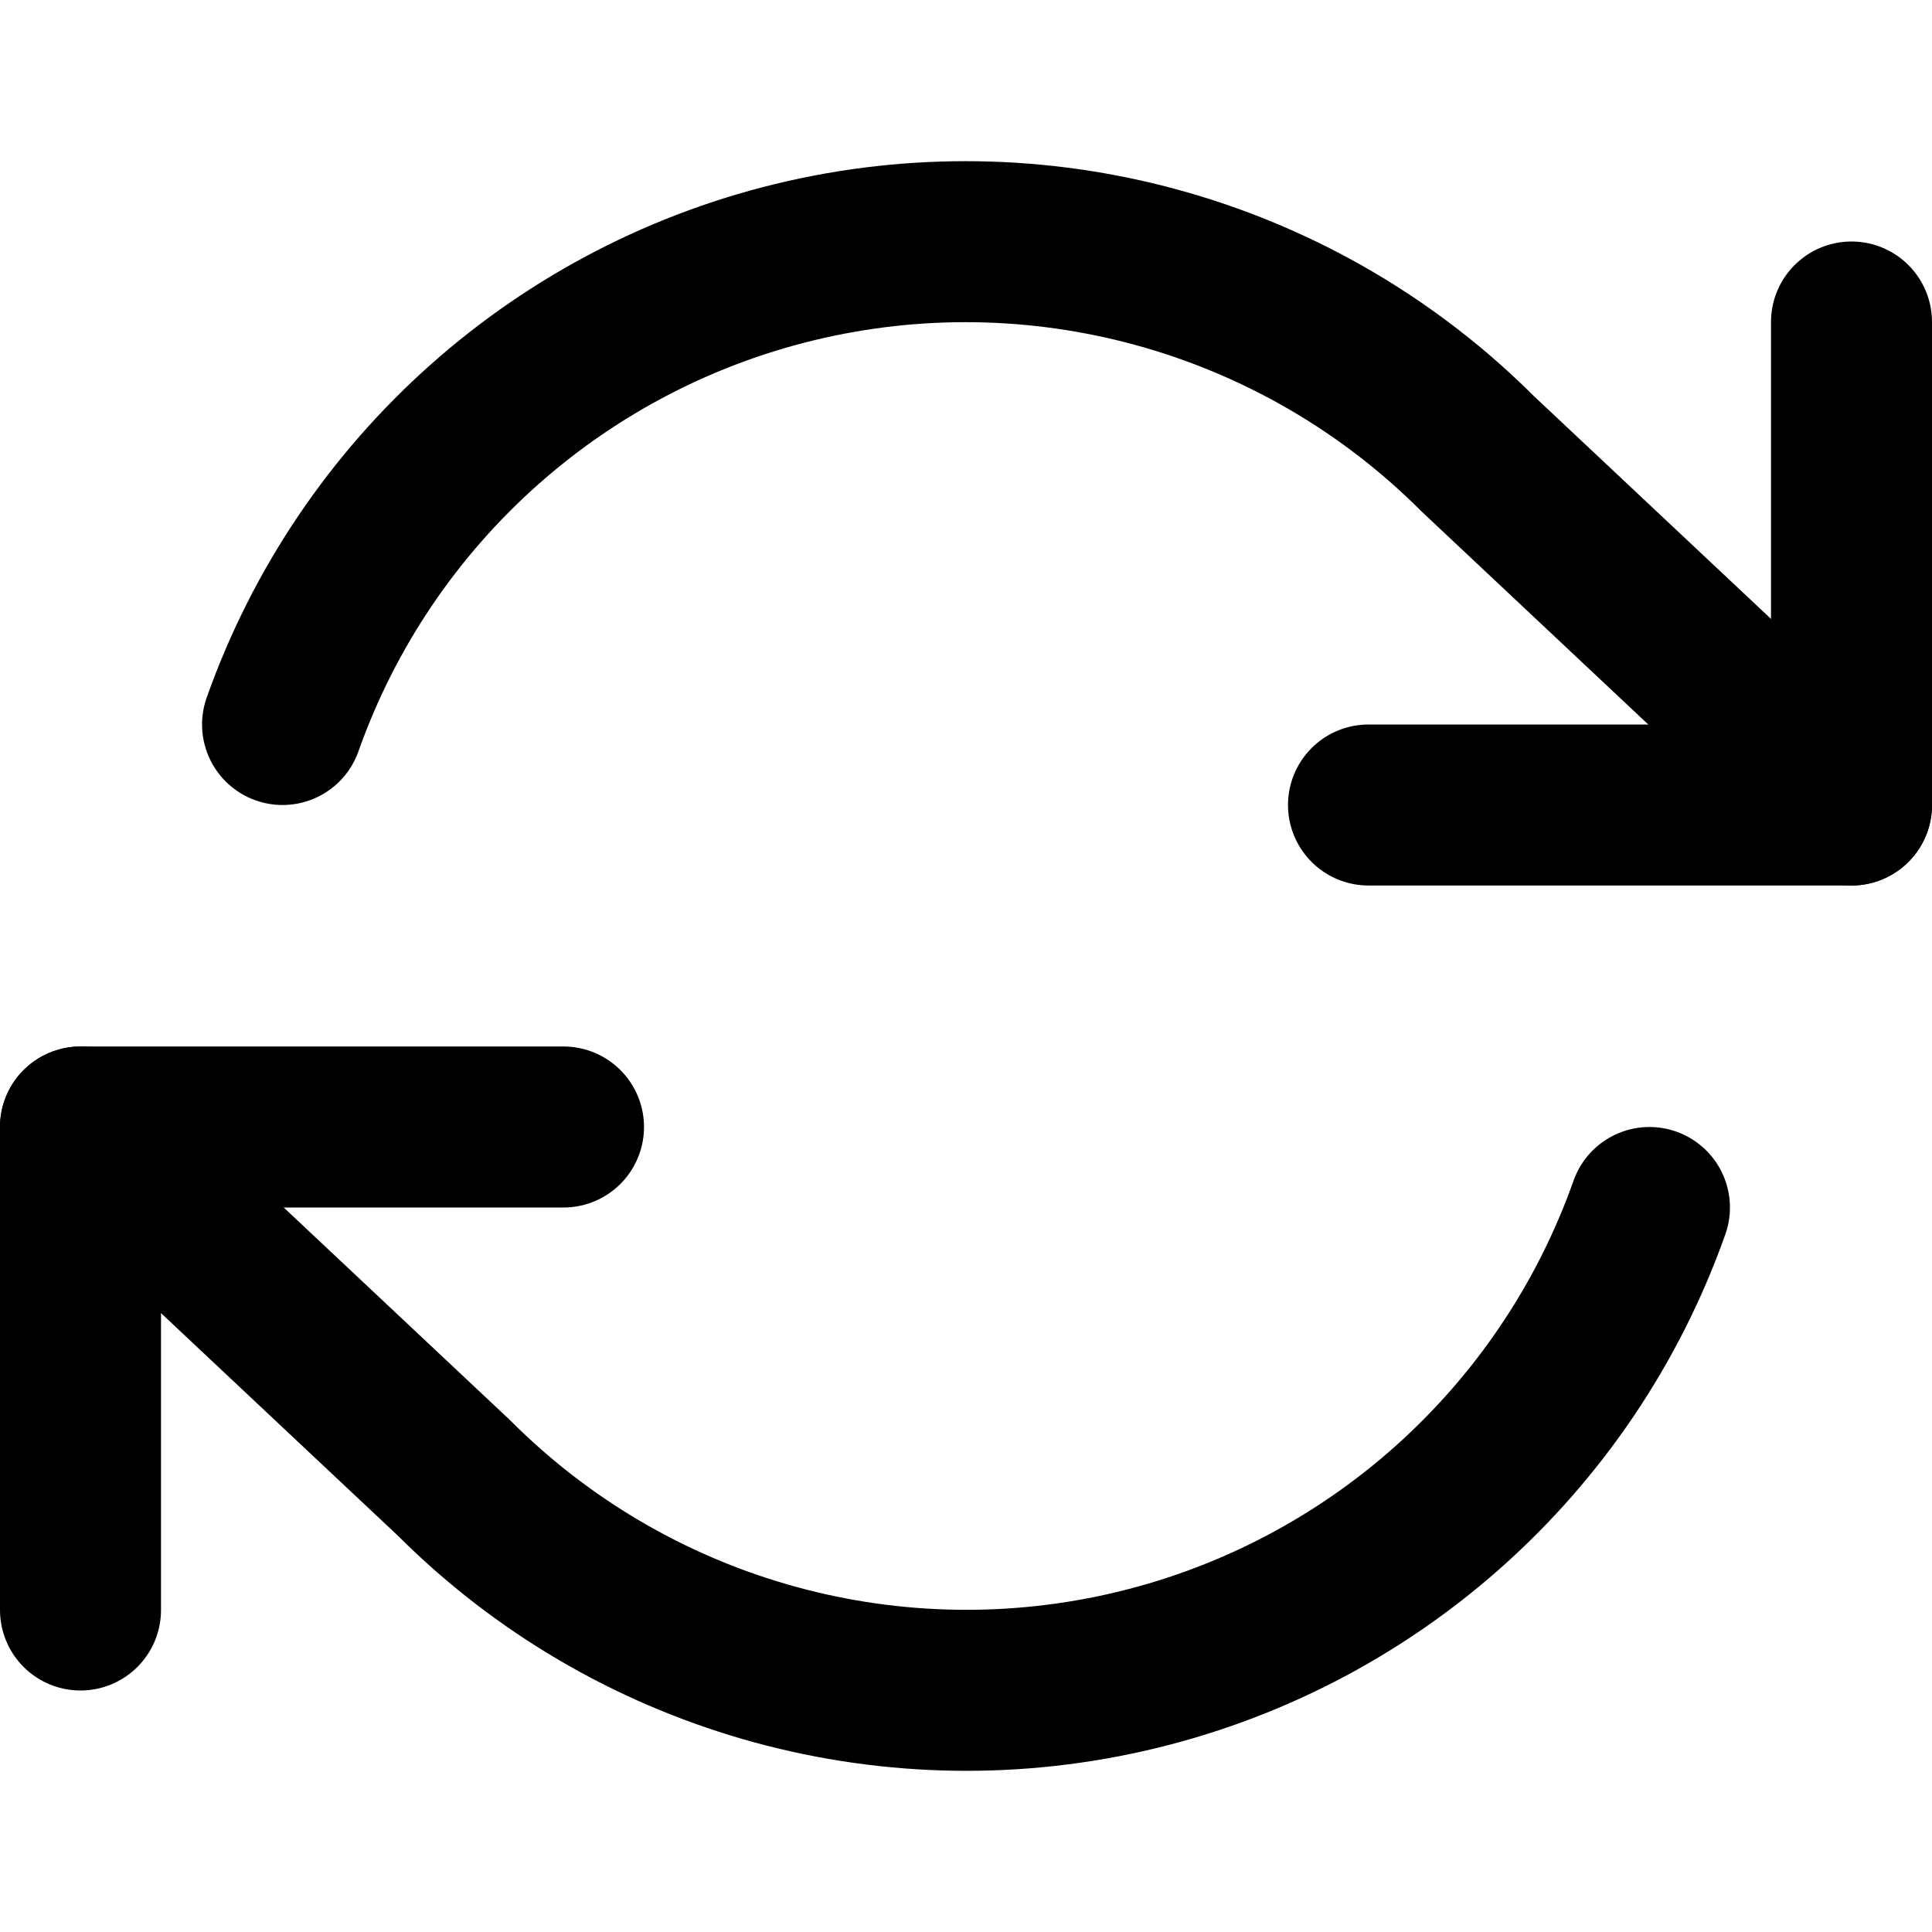
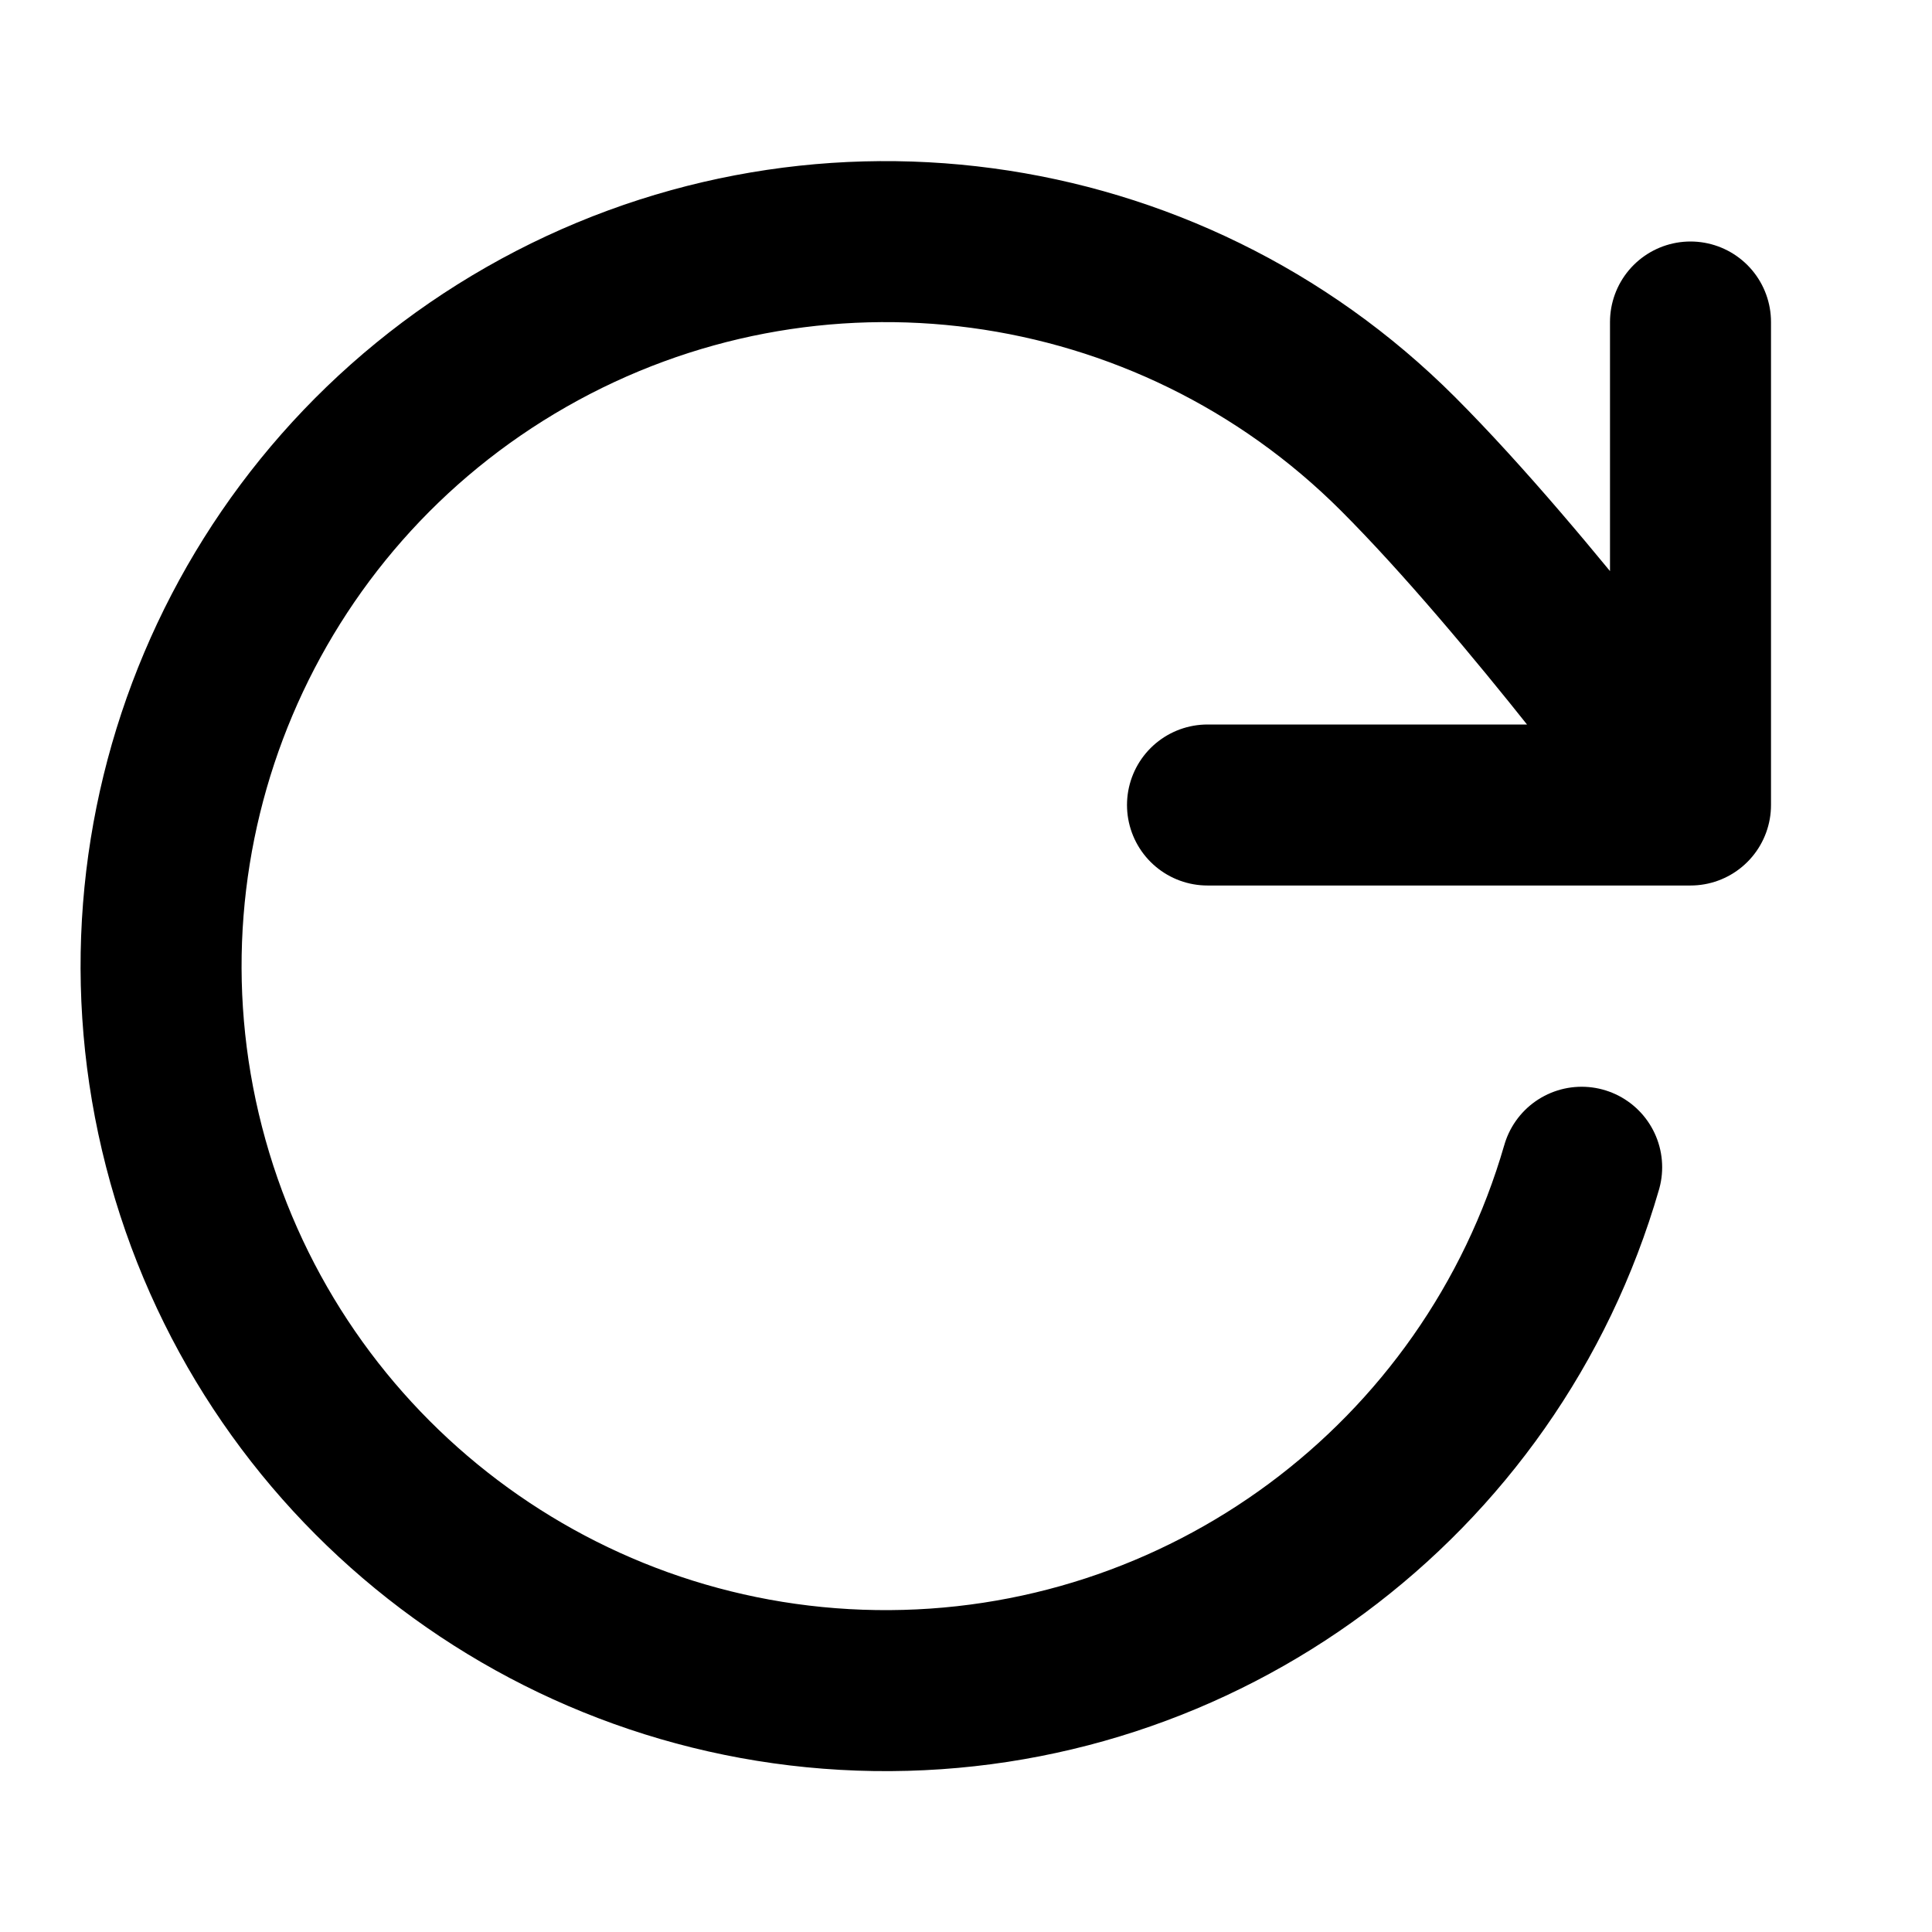
<svg viewBox="0 0 24 24" fill="none" stroke="currentColor" stroke-width="2" stroke-linecap="round" stroke-linejoin="round">
-   <polyline points="23 4 23 10 17 10" />
-   <polyline points="1 20 1 14 7 14" />
-   <path d="M3.51 9a9 9 0 0 1 14.85-3.36L23 10M1 14l4.64 4.36A9 9 0 0 0 20.49 15" />
+   <path d="M21 10s-2.005-2.732-3.634-4.362a9 9 0 1 0 2.282 8.862M21 10V4m0 6h-6" />
</svg>
